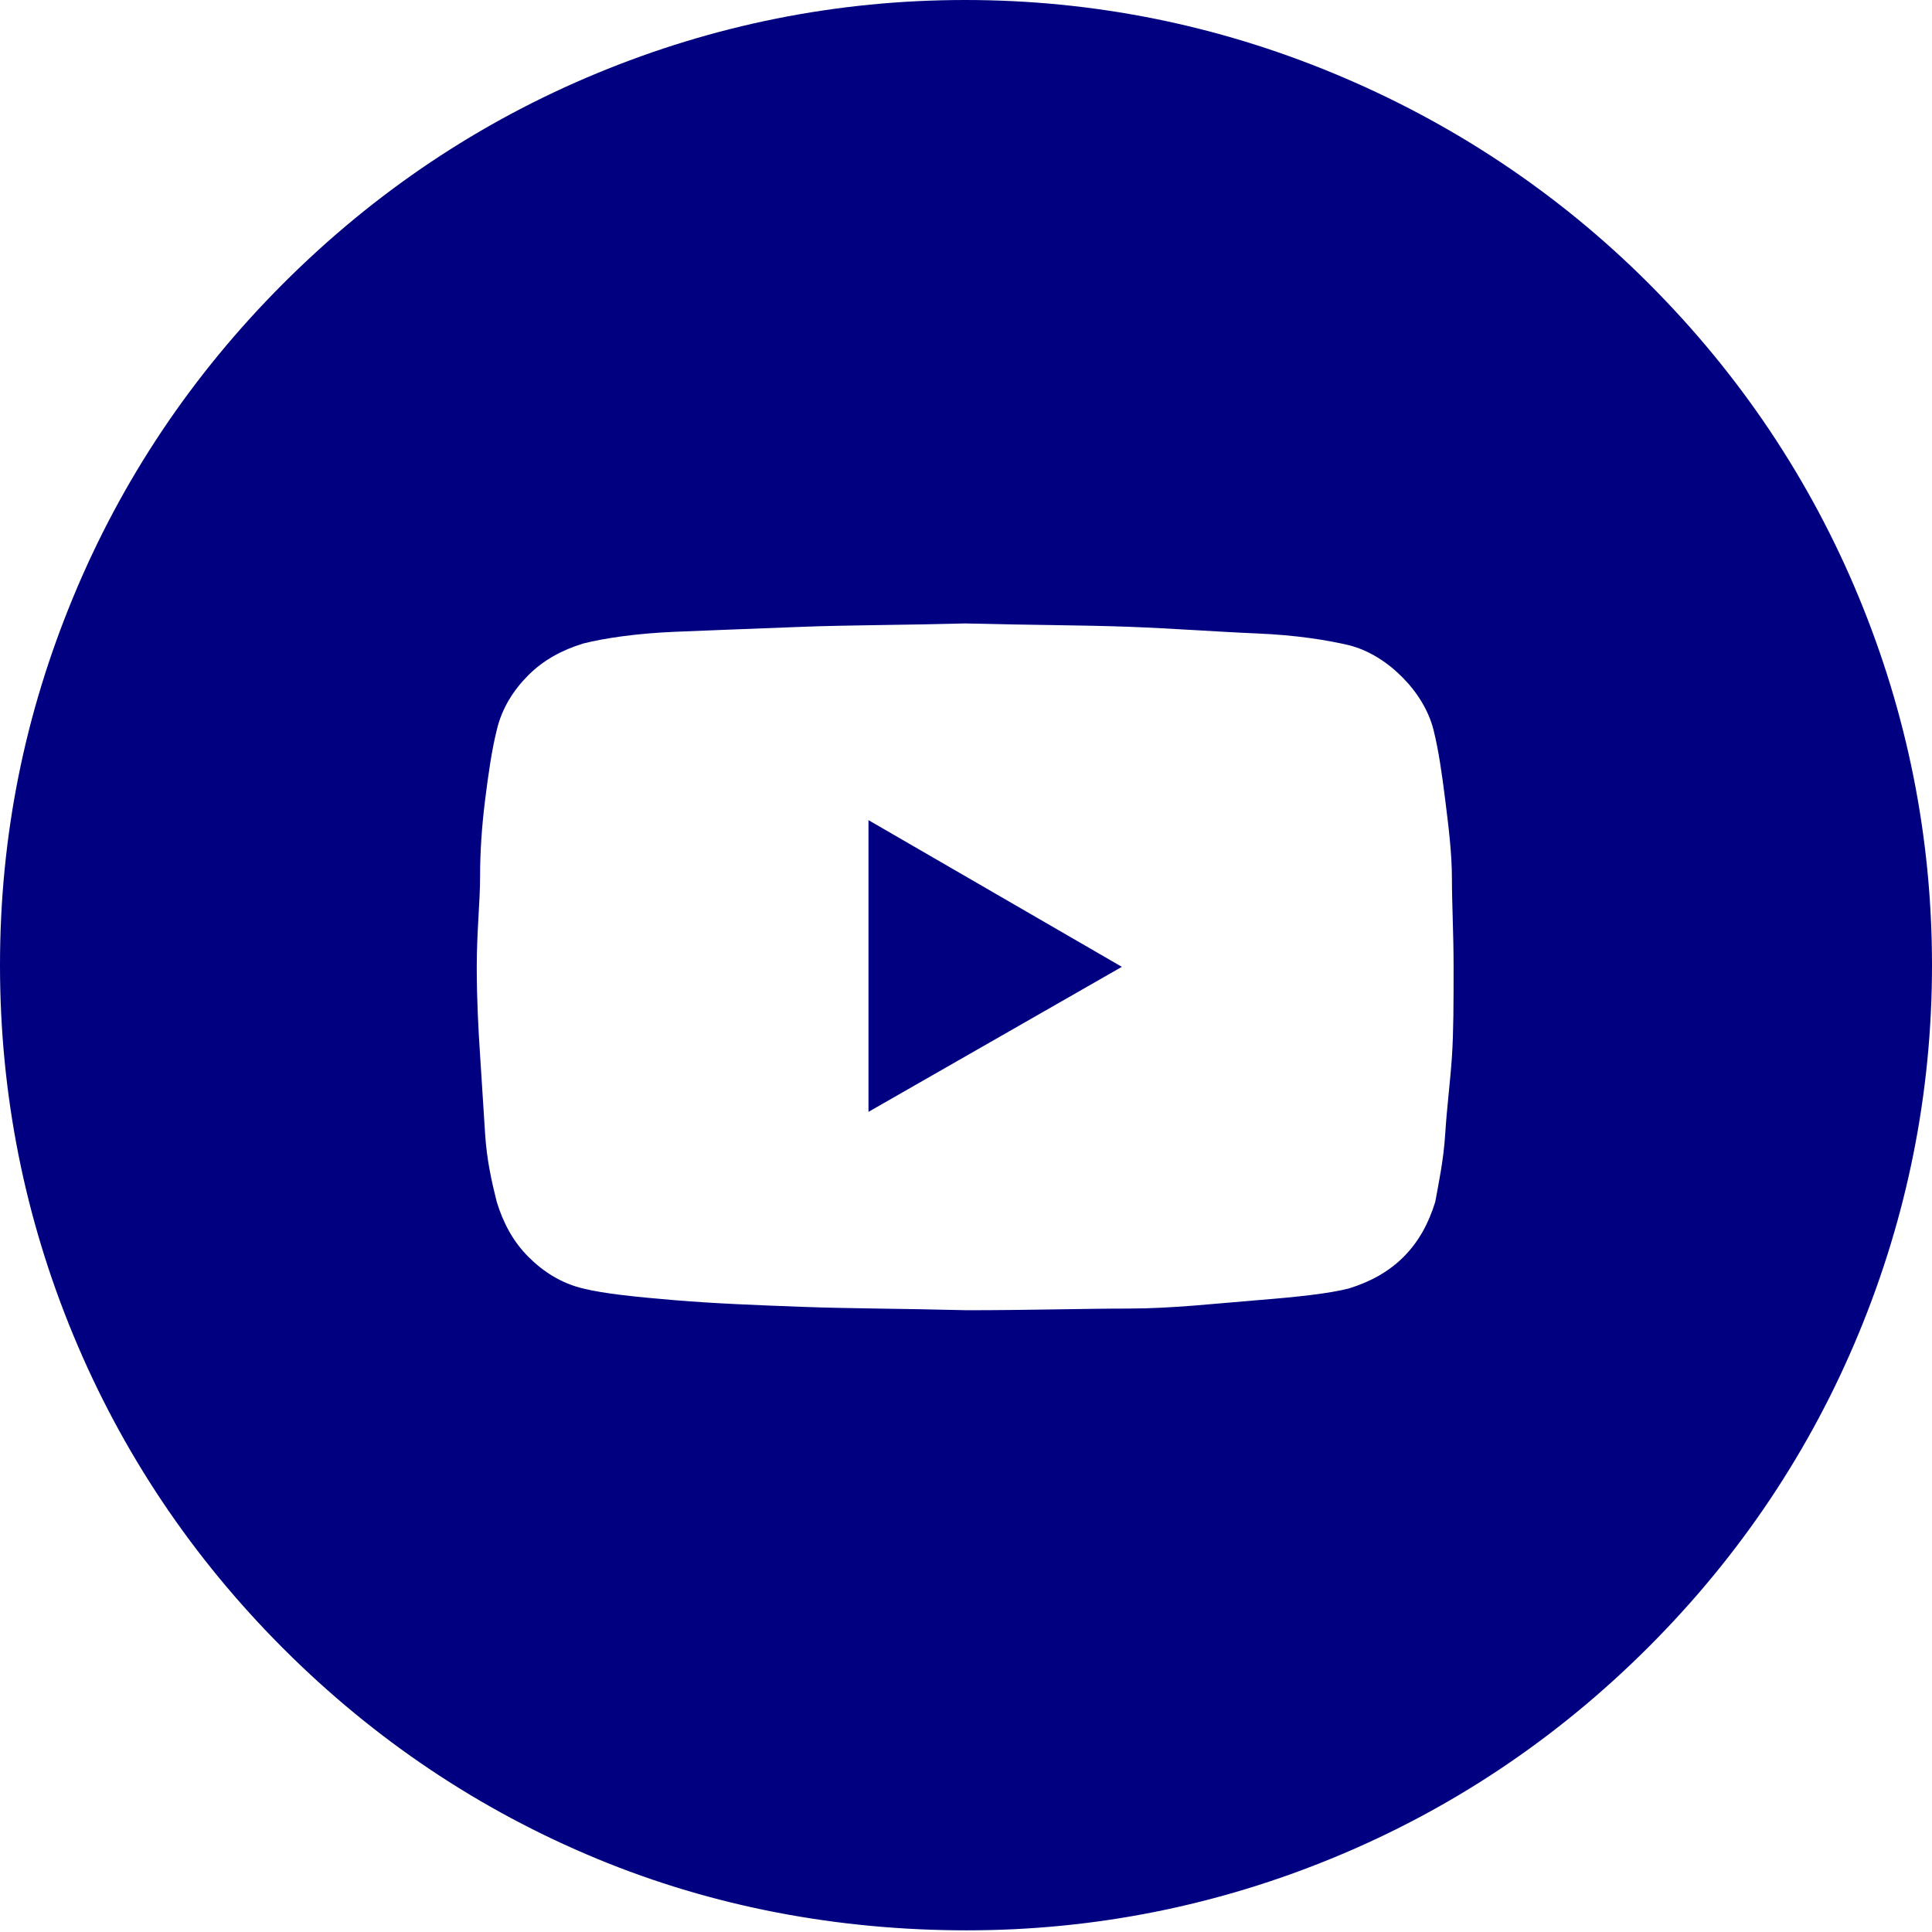
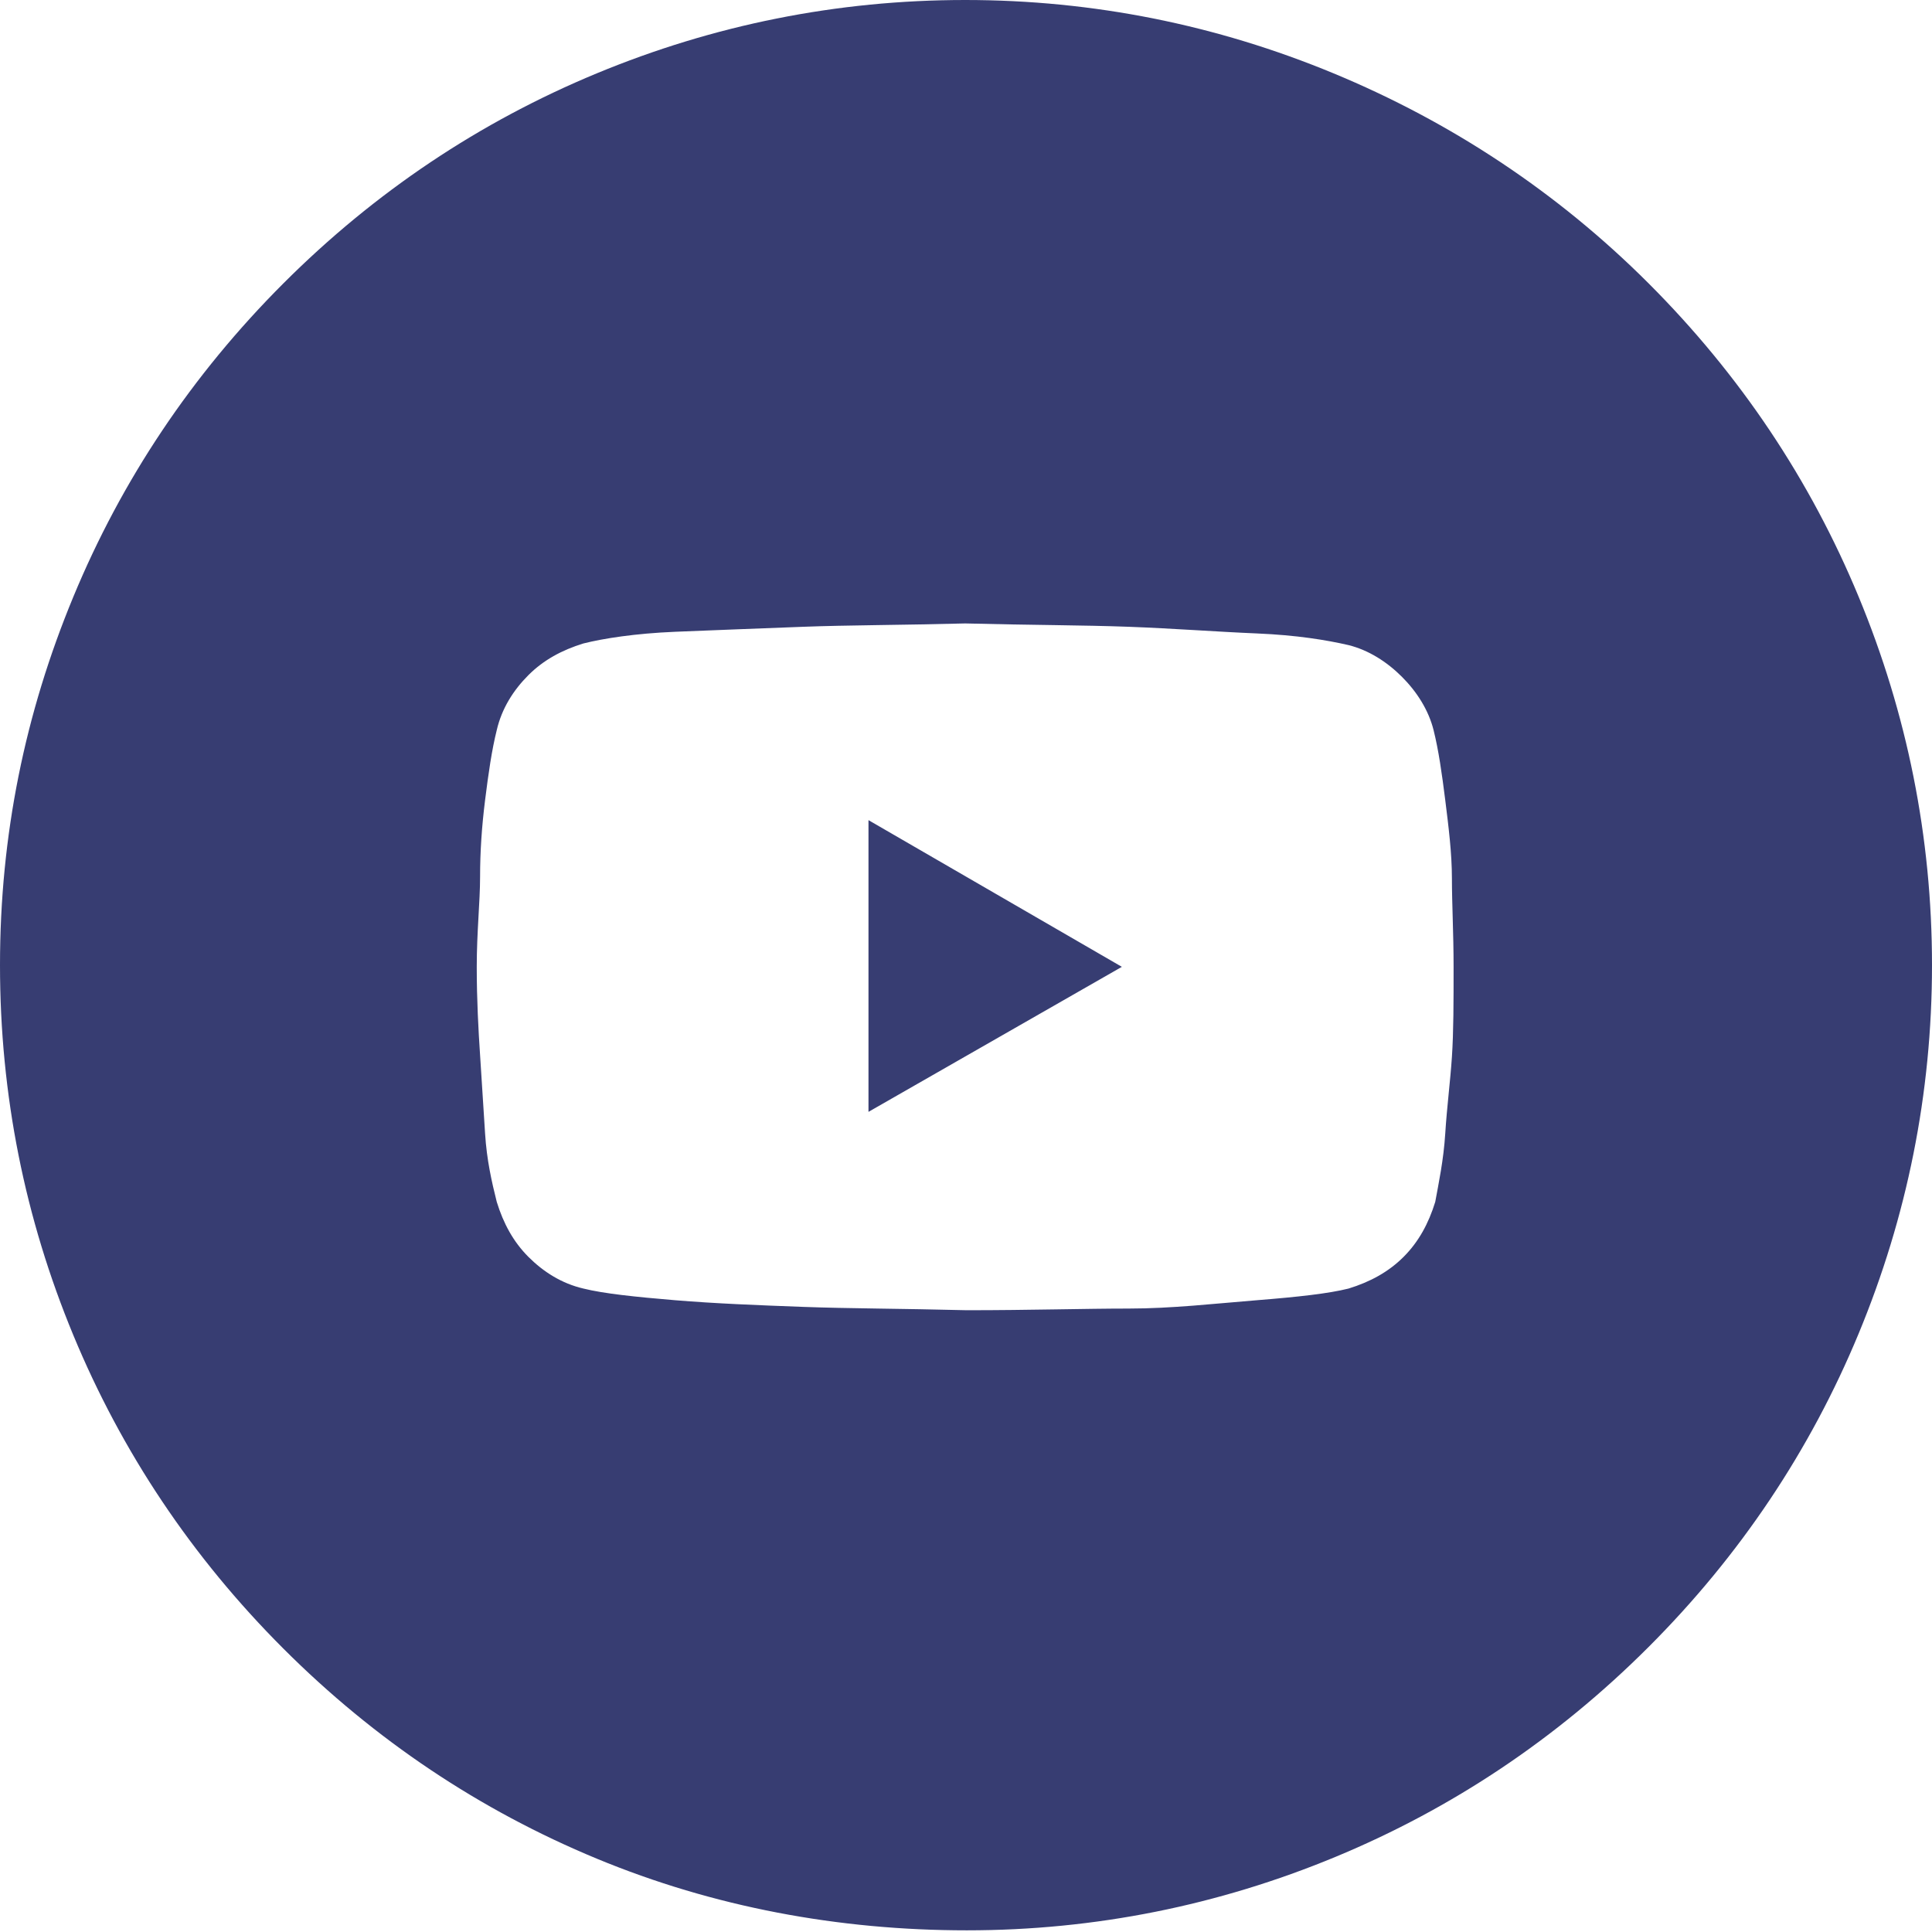
<svg xmlns="http://www.w3.org/2000/svg" version="1.1" x="0px" y="0px" width="11.59px" height="11.59px" viewBox="0 0 11.59 11.59" style="enable-background:new 0 0 11.59 11.59;" xml:space="preserve">
  <style type="text/css">
- 	.st0{fill:#000080;}
+ 	.st0{fill:#373D72;}
</style>
  <defs>
</defs>
  <path class="st0" d="M3.58,11.15c-0.7-0.29-1.33-0.71-1.88-1.26S0.73,8.71,0.44,8.01S0,6.57,0,5.79s0.15-1.51,0.44-2.21  S1.15,2.25,1.7,1.7s1.18-0.97,1.88-1.26S5.02,0,5.79,0s1.51,0.15,2.21,0.44S9.34,1.15,9.89,1.7s0.97,1.18,1.26,1.88  s0.44,1.44,0.44,2.21s-0.15,1.51-0.44,2.21s-0.71,1.33-1.26,1.88s-1.18,0.97-1.88,1.26s-1.44,0.44-2.21,0.44S4.28,11.44,3.58,11.15z   M8.6,4.38C8.57,4.26,8.5,4.15,8.41,4.06S8.21,3.9,8.09,3.87C7.96,3.84,7.78,3.81,7.54,3.8s-0.5-0.03-0.77-0.04S6.18,3.75,5.79,3.74  C5.41,3.75,5.08,3.75,4.82,3.76S4.29,3.78,4.05,3.79S3.62,3.83,3.5,3.86C3.37,3.9,3.26,3.96,3.17,4.05s-0.16,0.2-0.19,0.33  C2.95,4.5,2.93,4.64,2.91,4.8S2.88,5.11,2.88,5.26S2.86,5.59,2.86,5.8c0,0.2,0.01,0.38,0.02,0.53S2.9,6.64,2.91,6.8  s0.04,0.29,0.07,0.41c0.04,0.13,0.1,0.24,0.19,0.33s0.2,0.16,0.33,0.19C3.62,7.76,3.81,7.78,4.05,7.8s0.5,0.03,0.77,0.04  s0.59,0.01,0.98,0.02c0.38,0,0.71-0.01,0.97-0.01S7.29,7.82,7.54,7.8s0.43-0.04,0.55-0.07c0.13-0.04,0.24-0.1,0.33-0.19  s0.15-0.2,0.19-0.33C8.63,7.1,8.66,6.96,8.67,6.8S8.7,6.49,8.71,6.34S8.72,6.01,8.72,5.8c0-0.2-0.01-0.38-0.01-0.53  S8.69,4.96,8.67,4.8S8.63,4.5,8.6,4.38z M6.73,5.8L5.21,6.67V4.92L6.73,5.8z" />
</svg>
